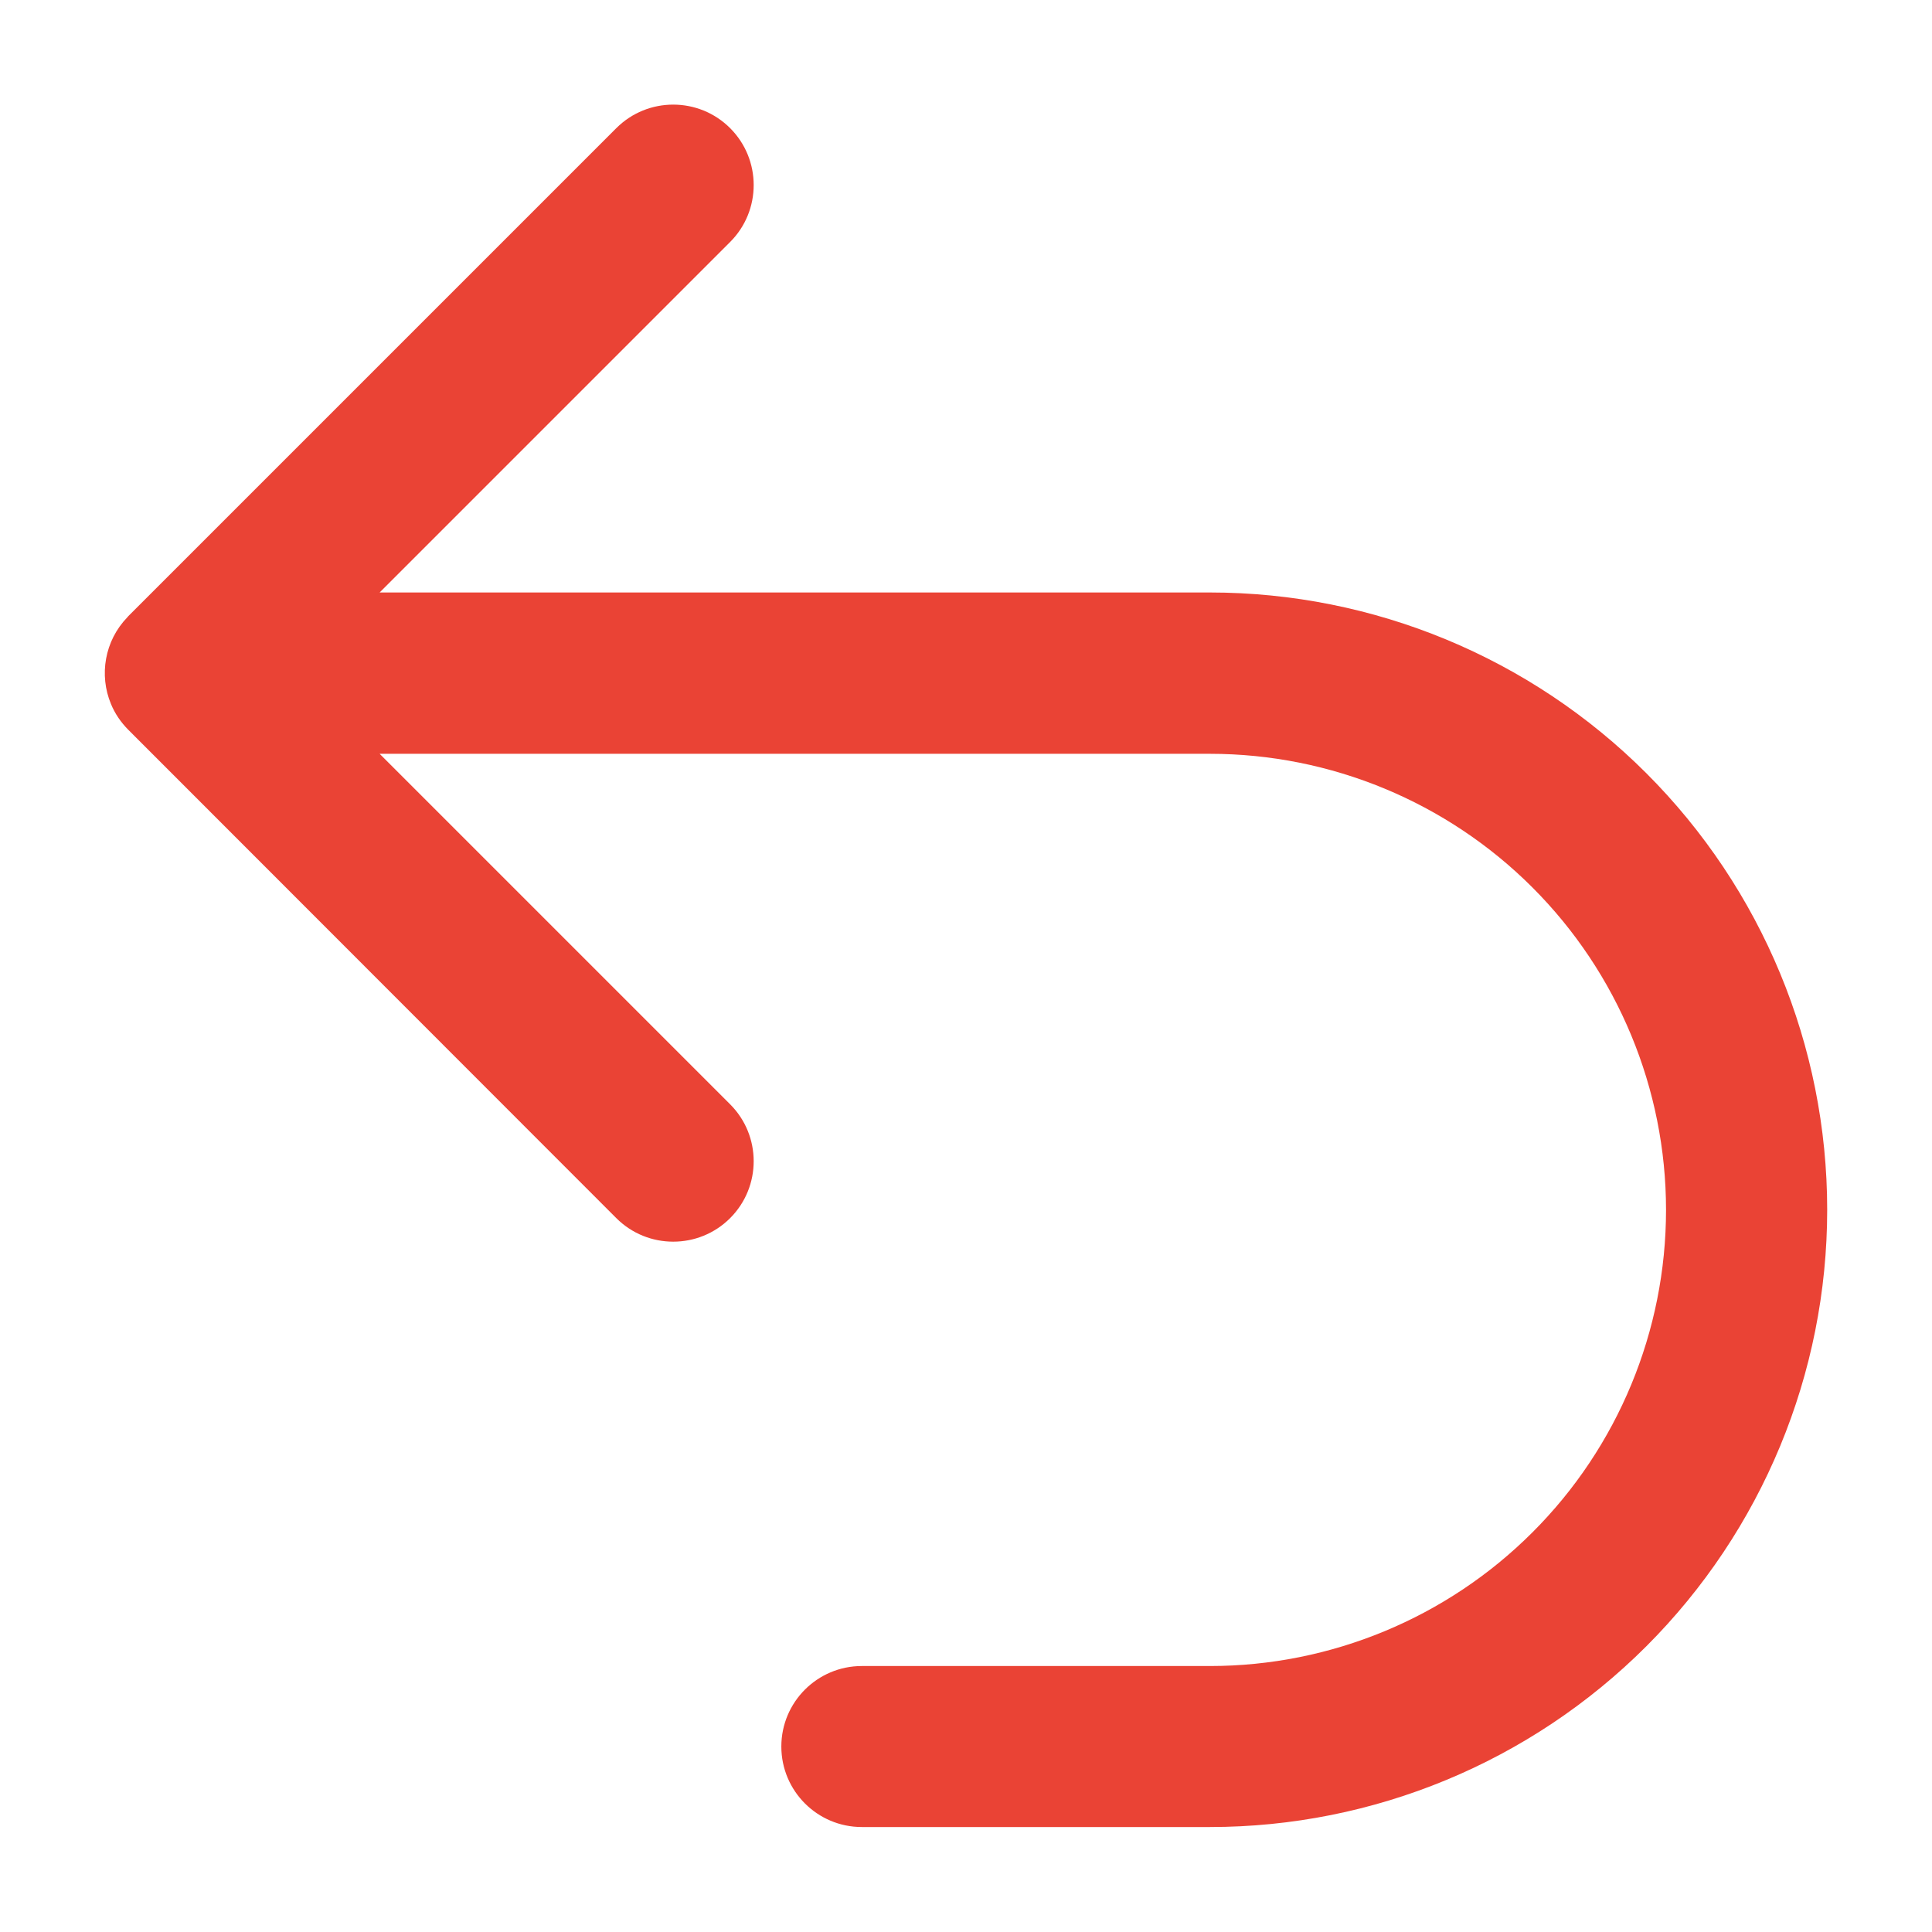
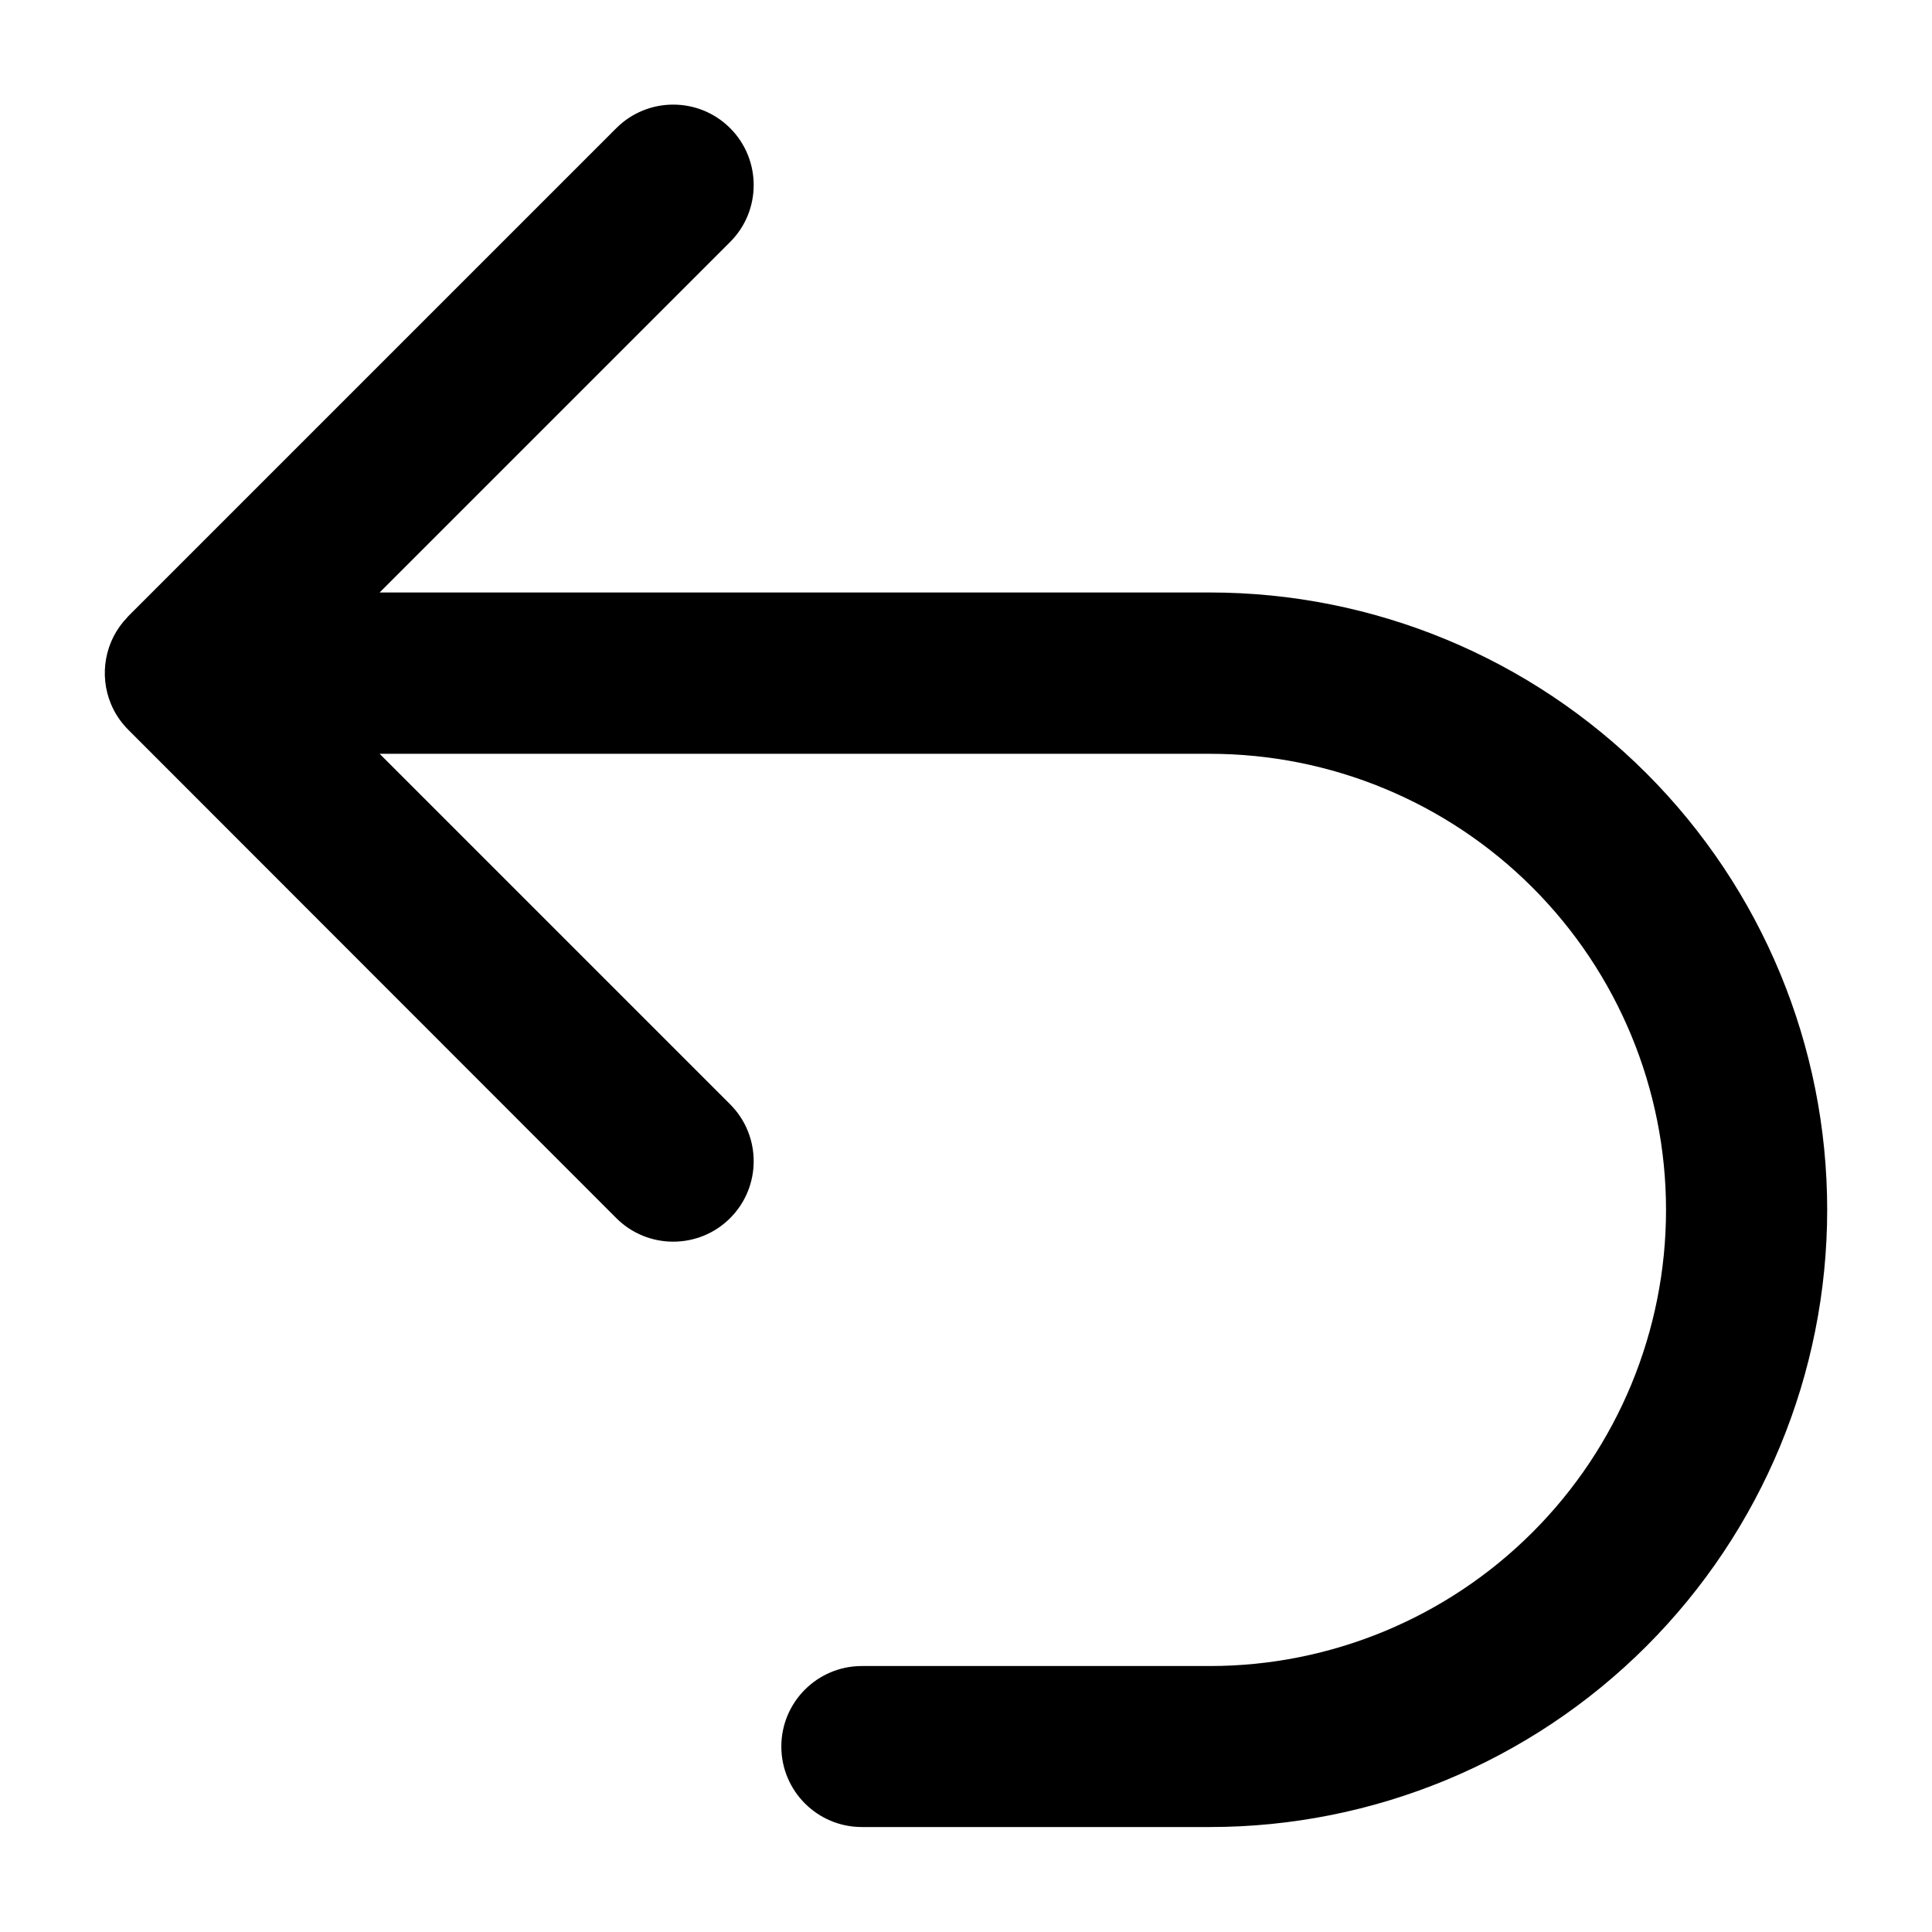
<svg xmlns="http://www.w3.org/2000/svg" fill="none" height="12" viewBox="0 0 12 12" width="12">
-   <path clip-rule="evenodd" d="m3.828 7.566c.195.195.512.195.707 0 .195-.195.195-.512 0-.707l-2.177-2.177h5.157c.751 0 1.472.299 2.003.83.531.531.83 1.252.83 2.003s-.298 1.472-.83 2.003c-.531.531-1.252.83-2.003.83h-2.162c-.276 0-.5.224-.5.5 0 .276.224.5.5.5h2.162c1.017 0 1.992-.404 2.711-1.123.719-.719 1.123-1.694 1.123-2.711s-.404-1.992-1.123-2.711c-.719-.719-1.694-1.123-2.711-1.123h-5.157l2.177-2.177c.195-.195.195-.512 0-.707s-.512-.195-.707 0l-3.03 3.03-.001.001c-.002.002-.004.004-.006.007-.142.147-.176.36-.102.538.024.059.061.114.109.162z" fill="#ea4335" fill-rule="evenodd" />
+   <path clip-rule="evenodd" d="m3.828 7.566c.195.195.512.195.707 0 .195-.195.195-.512 0-.707l-2.177-2.177h5.157c.751 0 1.472.299 2.003.83.531.531.83 1.252.83 2.003s-.298 1.472-.83 2.003c-.531.531-1.252.83-2.003.83h-2.162c-.276 0-.5.224-.5.5 0 .276.224.5.5.5h2.162c1.017 0 1.992-.404 2.711-1.123.719-.719 1.123-1.694 1.123-2.711s-.404-1.992-1.123-2.711c-.719-.719-1.694-1.123-2.711-1.123h-5.157l2.177-2.177c.195-.195.195-.512 0-.707s-.512-.195-.707 0l-3.03 3.03-.001.001c-.002.002-.004.004-.006.007-.142.147-.176.36-.102.538.024.059.061.114.109.162z" fill="currentColor" fill-rule="evenodd" />
</svg>
